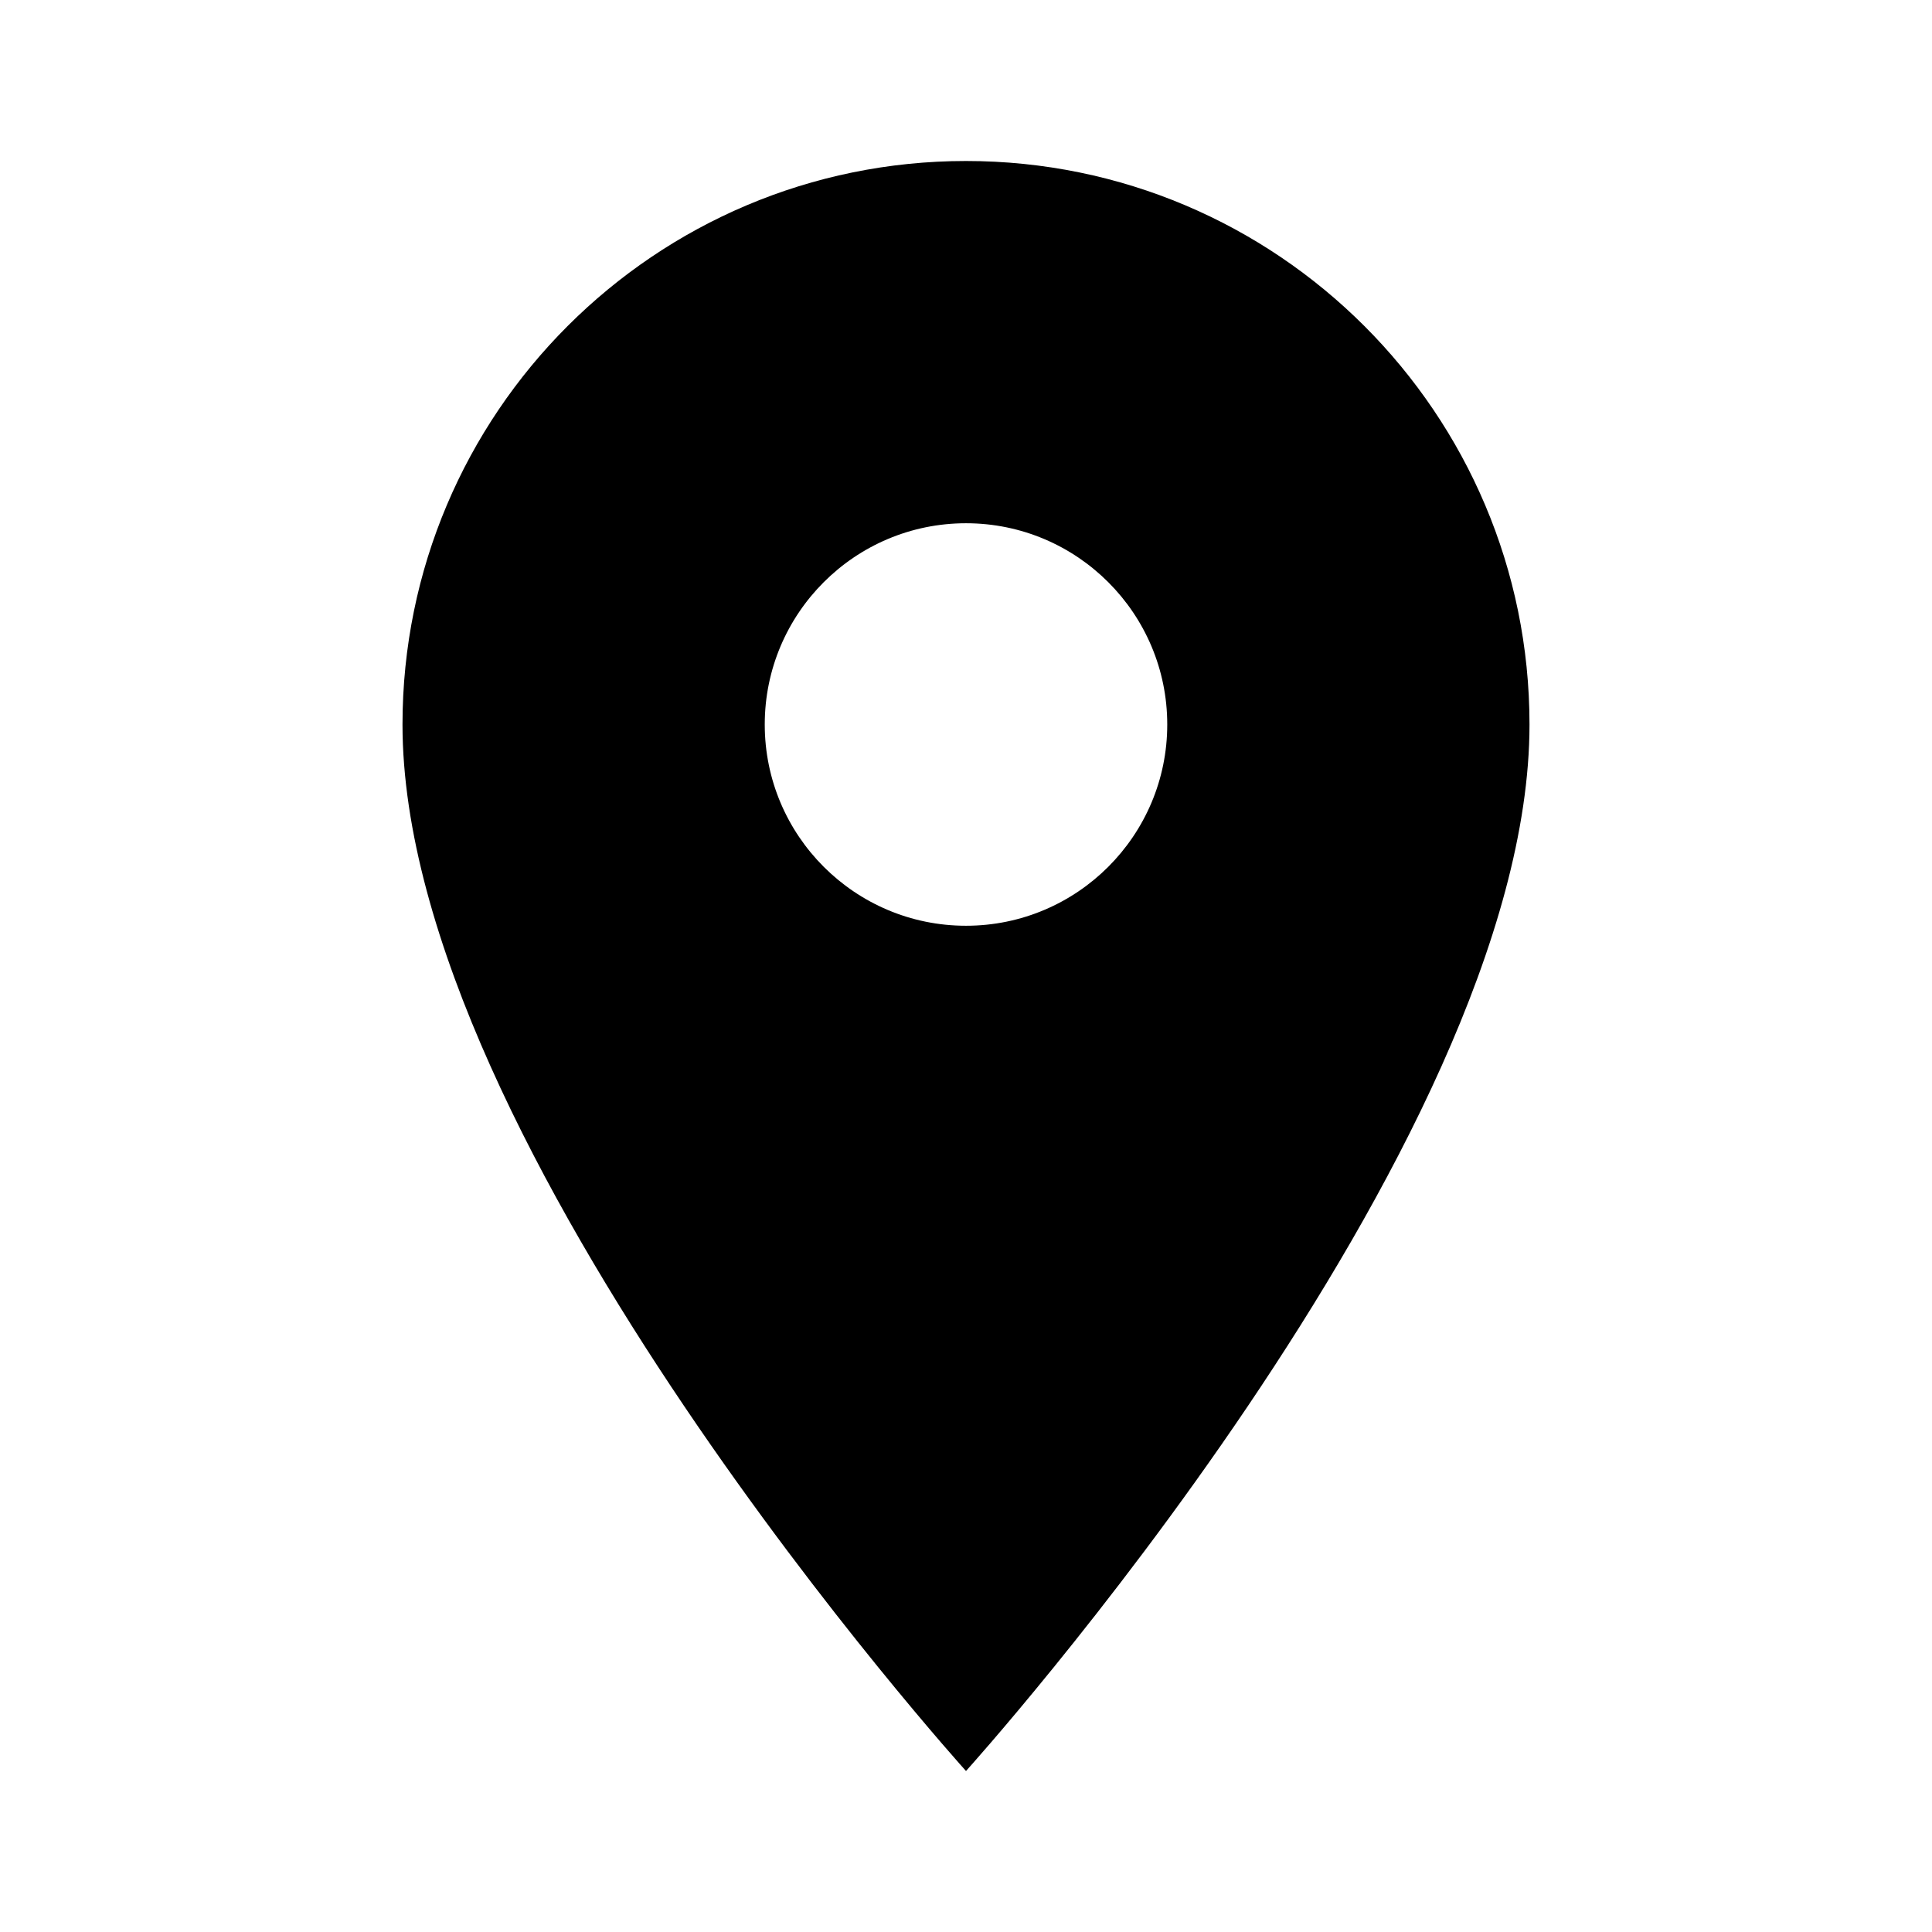
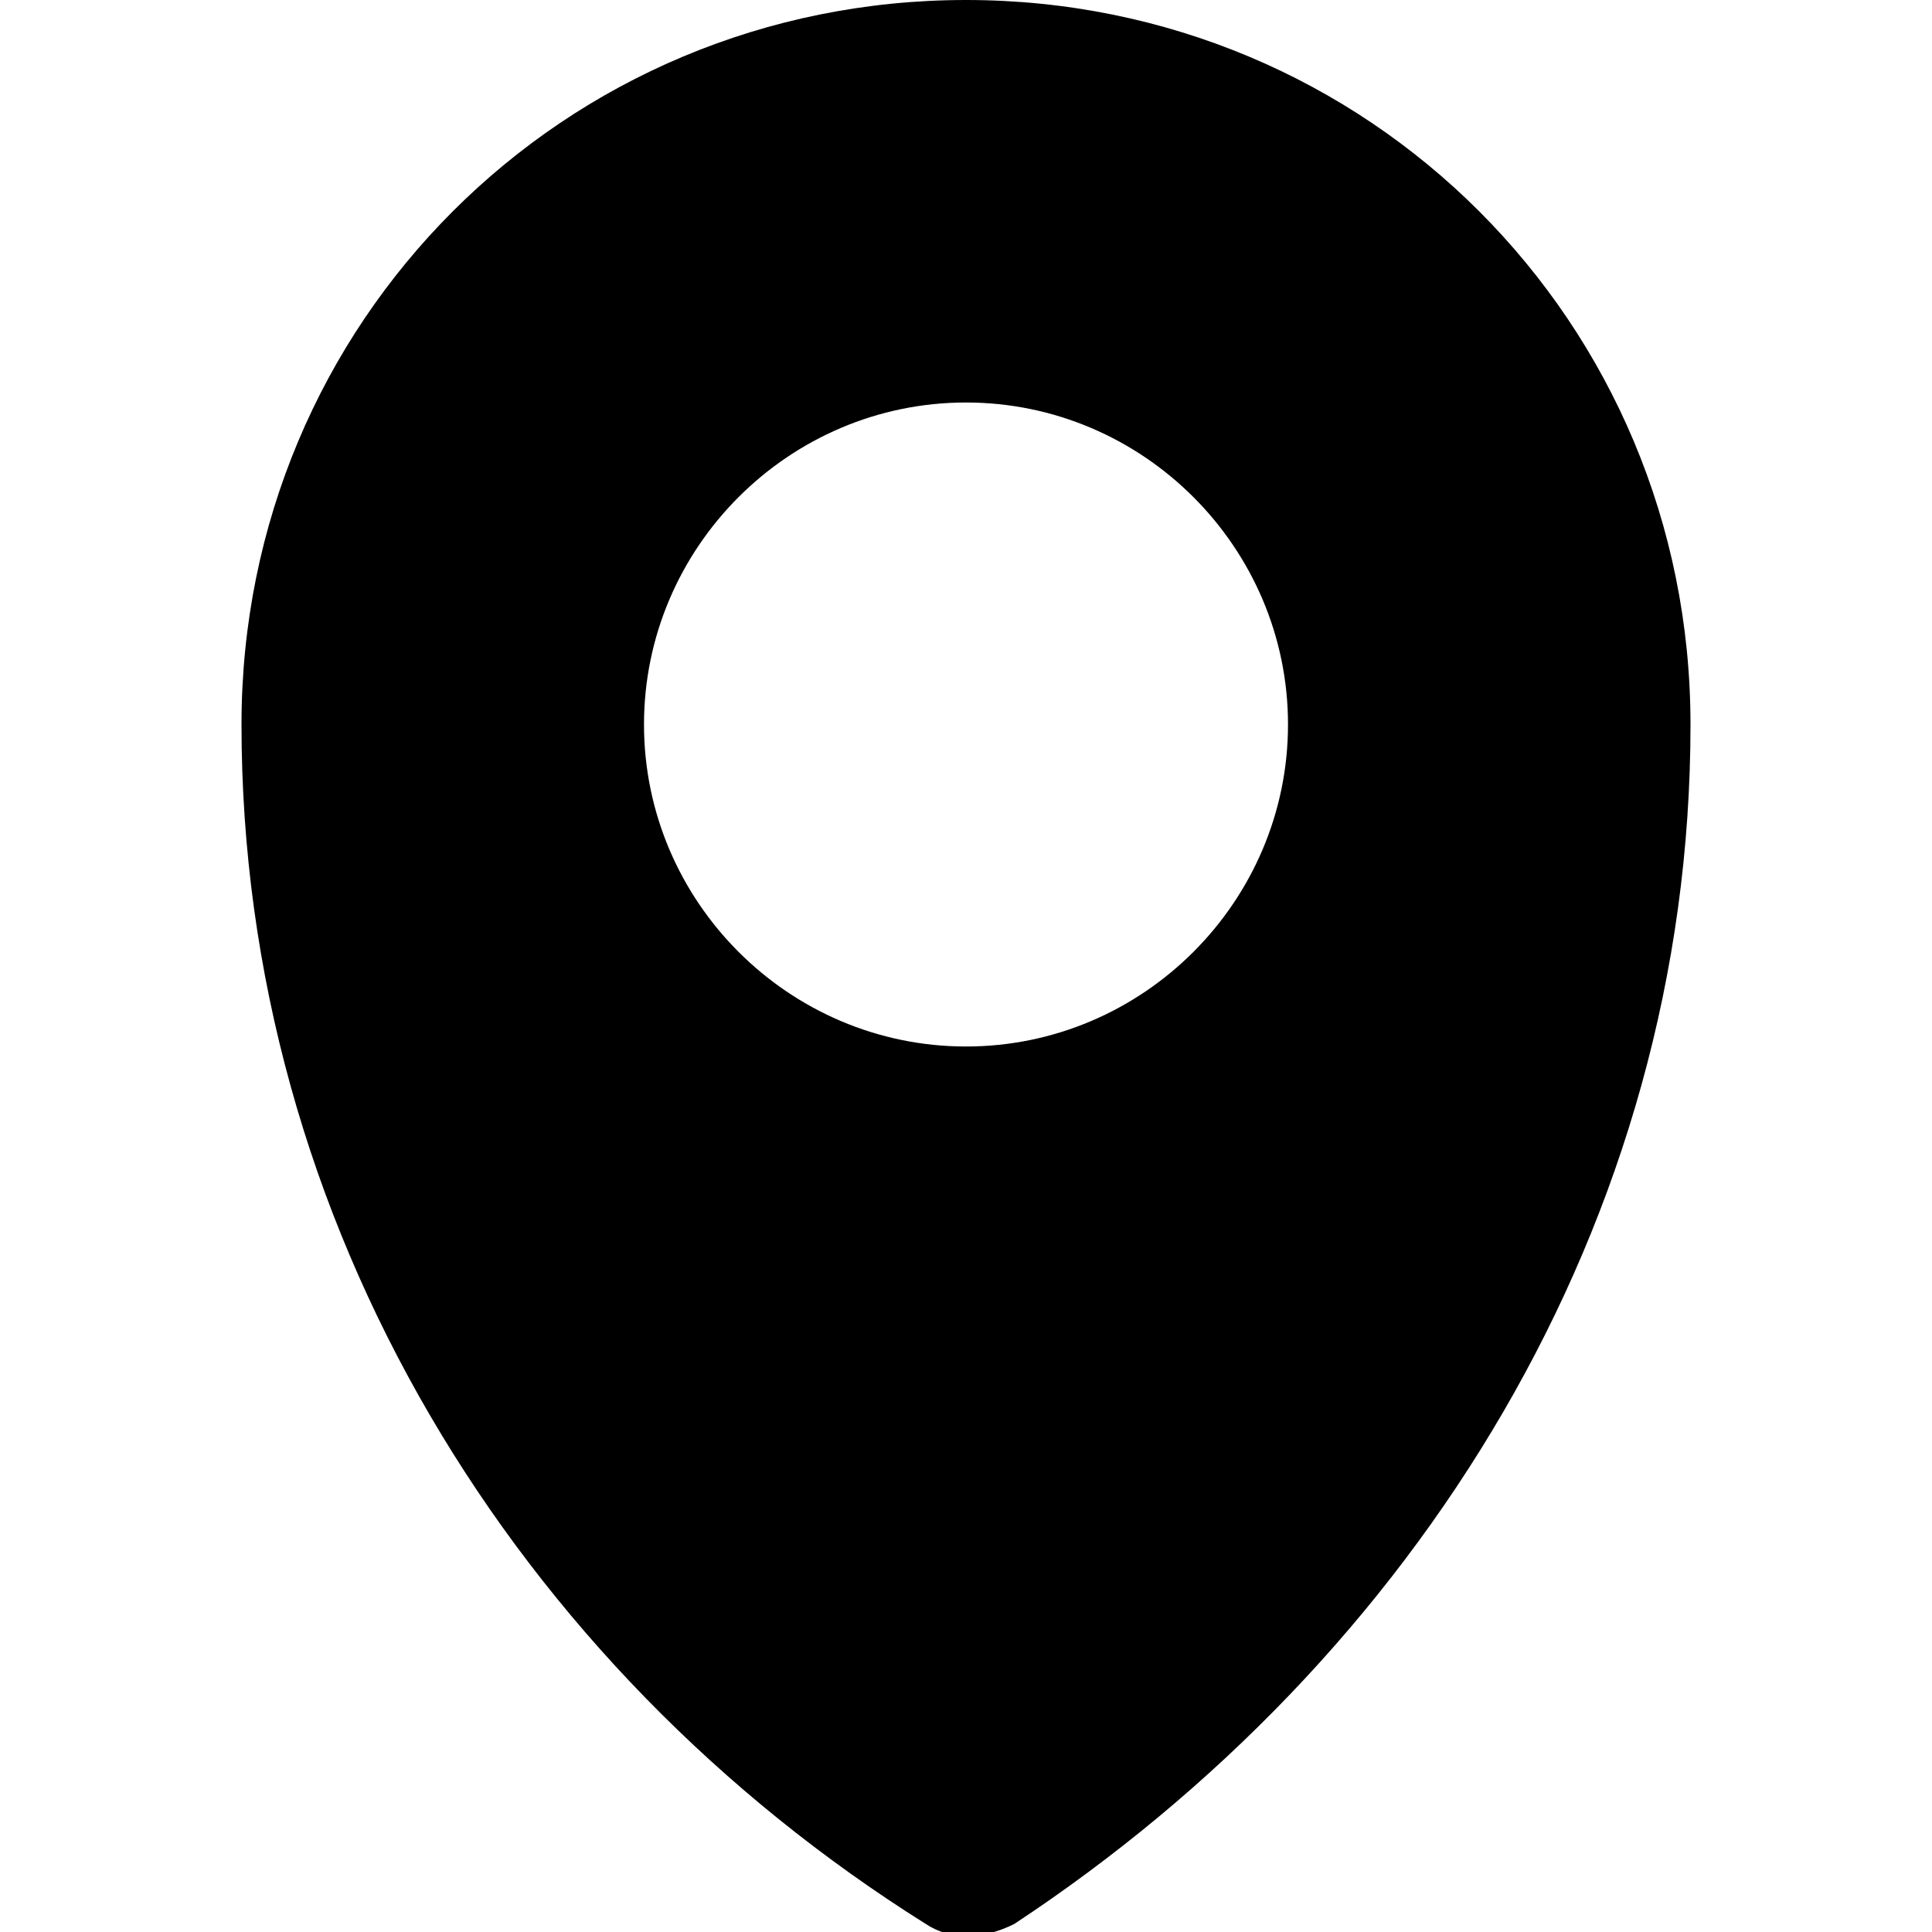
- <svg xmlns="http://www.w3.org/2000/svg" height="48" viewBox="0 0 48 48" width="48">
-   <path d="M24 4c-7.73 0-14 6.27-14 14 0 10.5 14 26 14 26s14-15.5 14-26c0-7.73-6.27-14-14-14zm0 19c-2.76 0-5-2.24-5-5s2.24-5 5-5 5 2.24 5 5-2.24 5-5 5z" />
-   <path d="M0 0h48v48H0z" fill="none" />
+ <svg xmlns="http://www.w3.org/2000/svg" style="enable-background:new 0 0 24 24;" version="1.1" viewBox="0 0 24 24" xml:space="preserve">
+   <g id="info" />
+   <g id="icons">
+     <path d="M12,0C7,0,3,4,3,9c0,6.2,3.4,11.7,8.5,14.9c0.3,0.2,0.7,0.2,1.1,0C17.6,20.6,21,15.2,21,9C21,4,17,0,12,0z M12,13   c-2.2,0-4-1.8-4-4c0-2.2,1.8-4,4-4s4,1.8,4,4C16,11.2,14.2,13,12,13z" id="pin" />
+   </g>
</svg>
